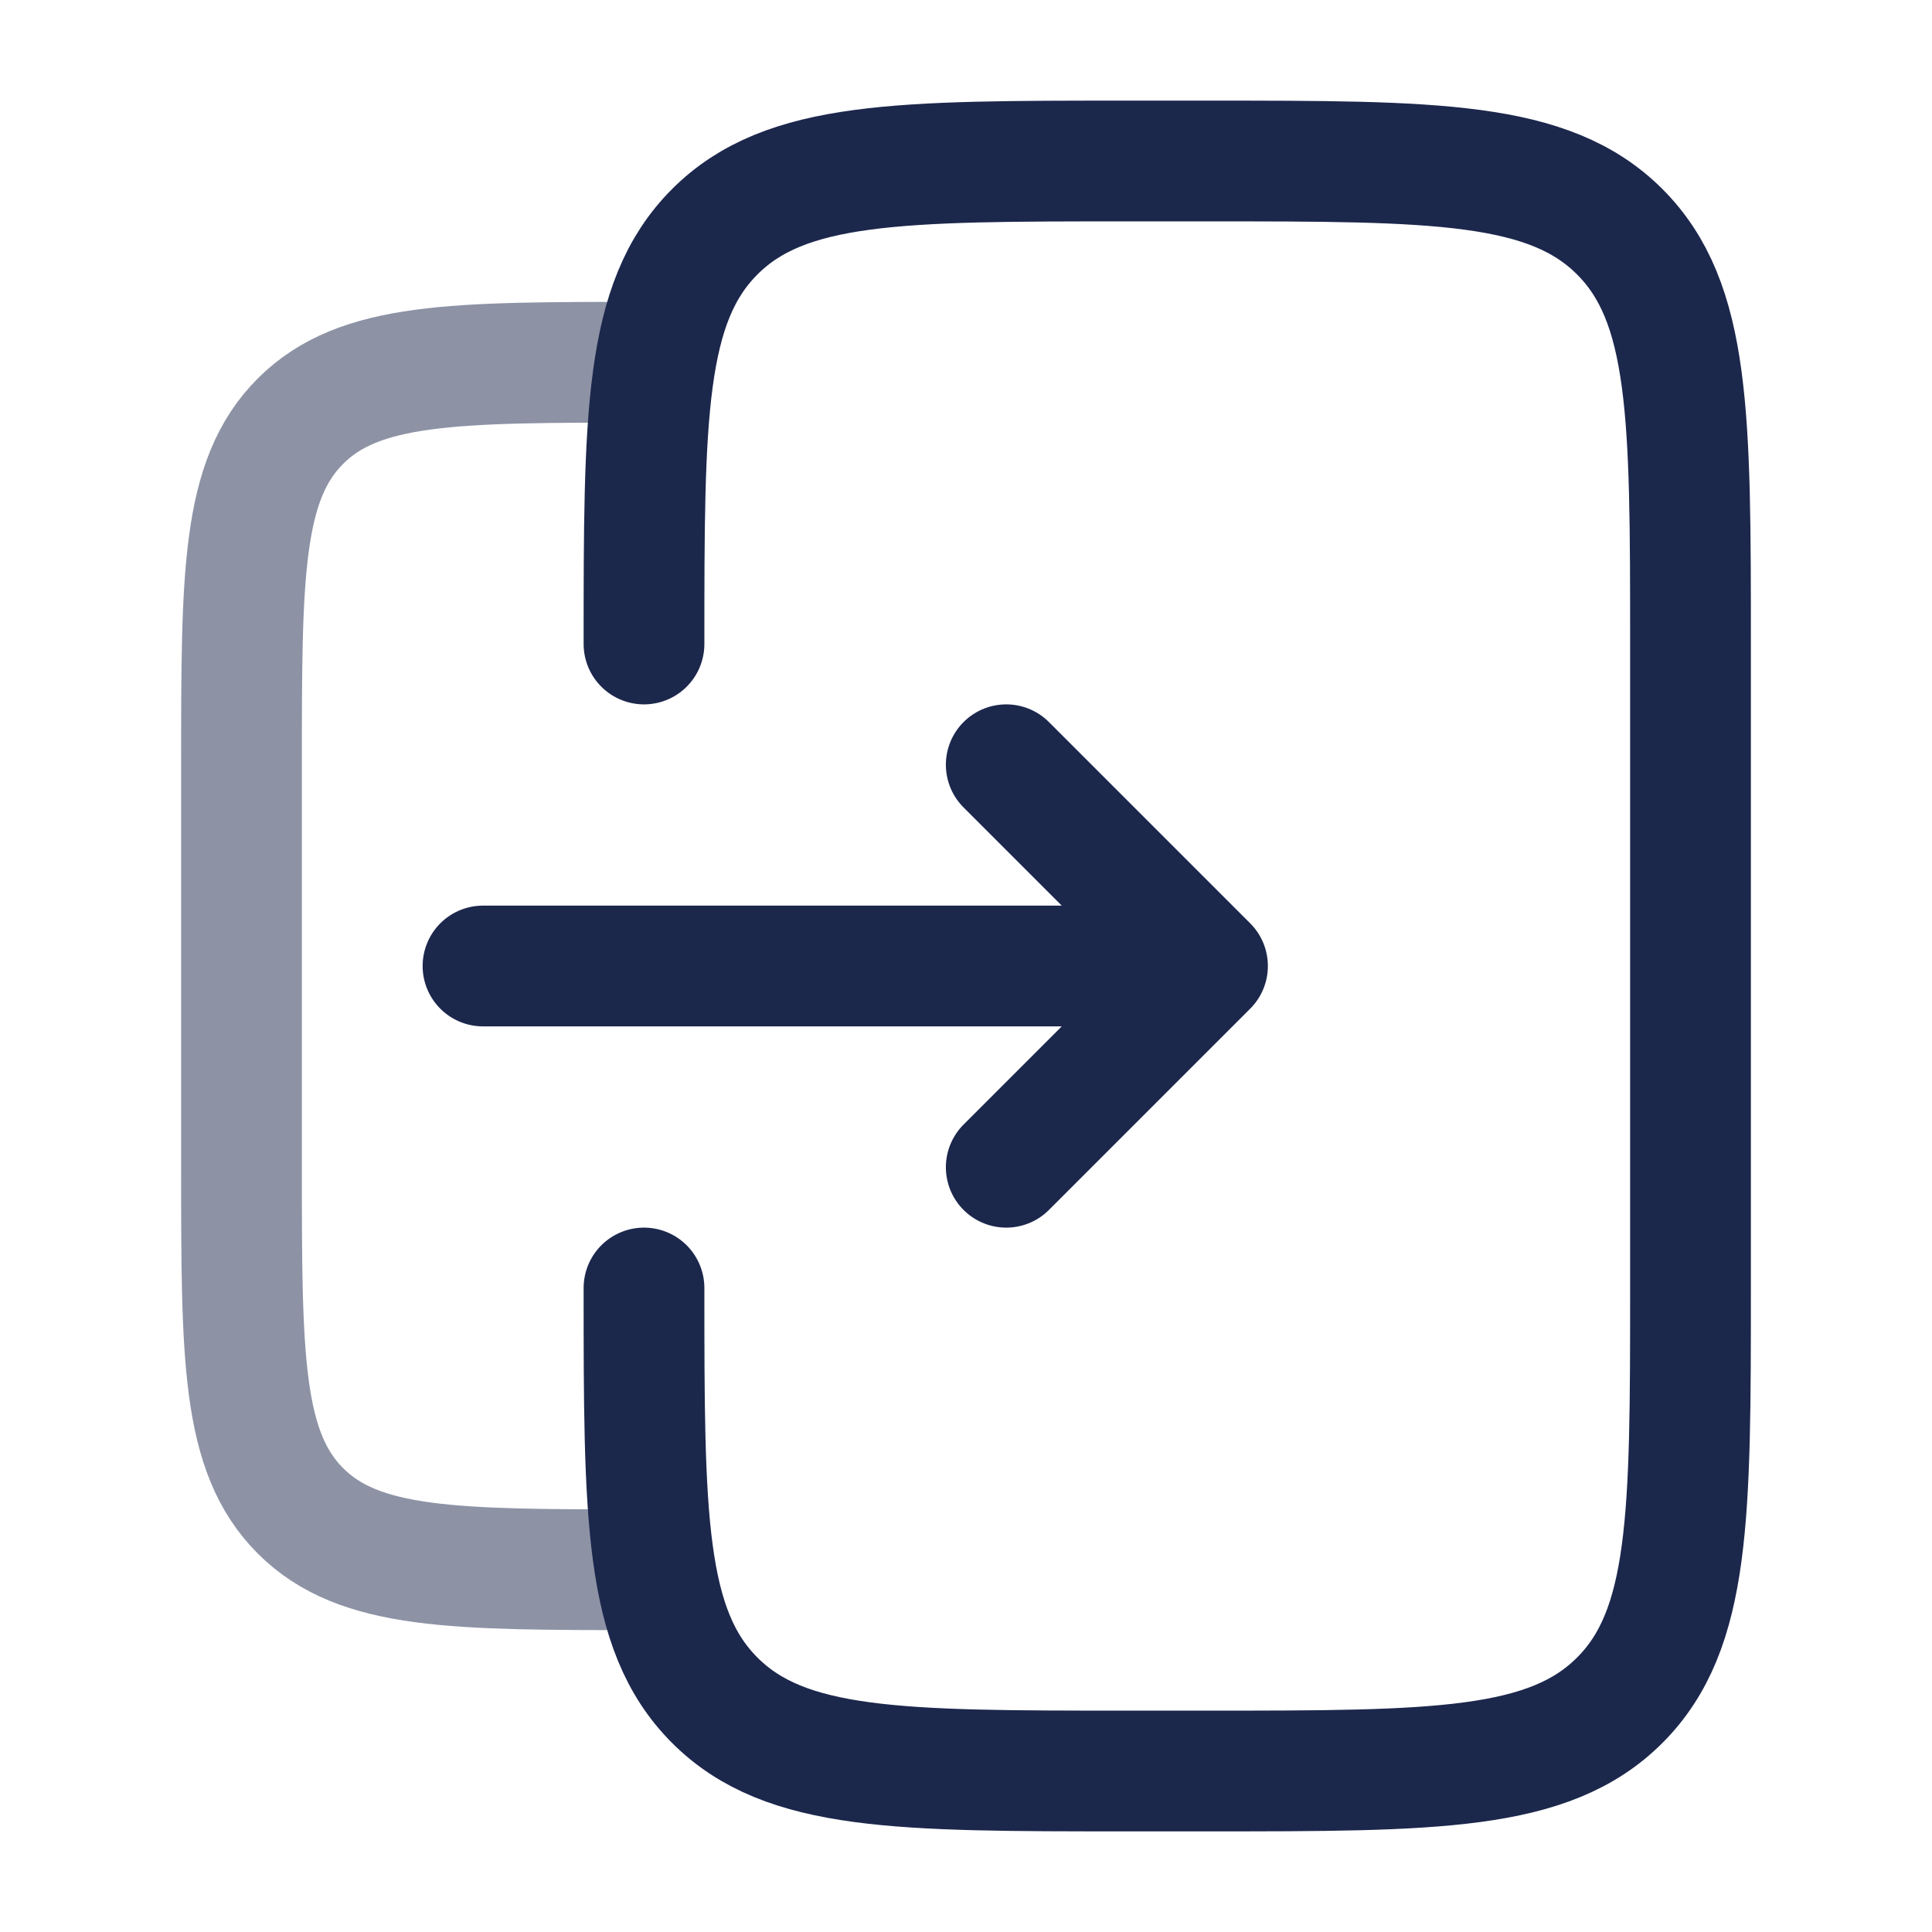
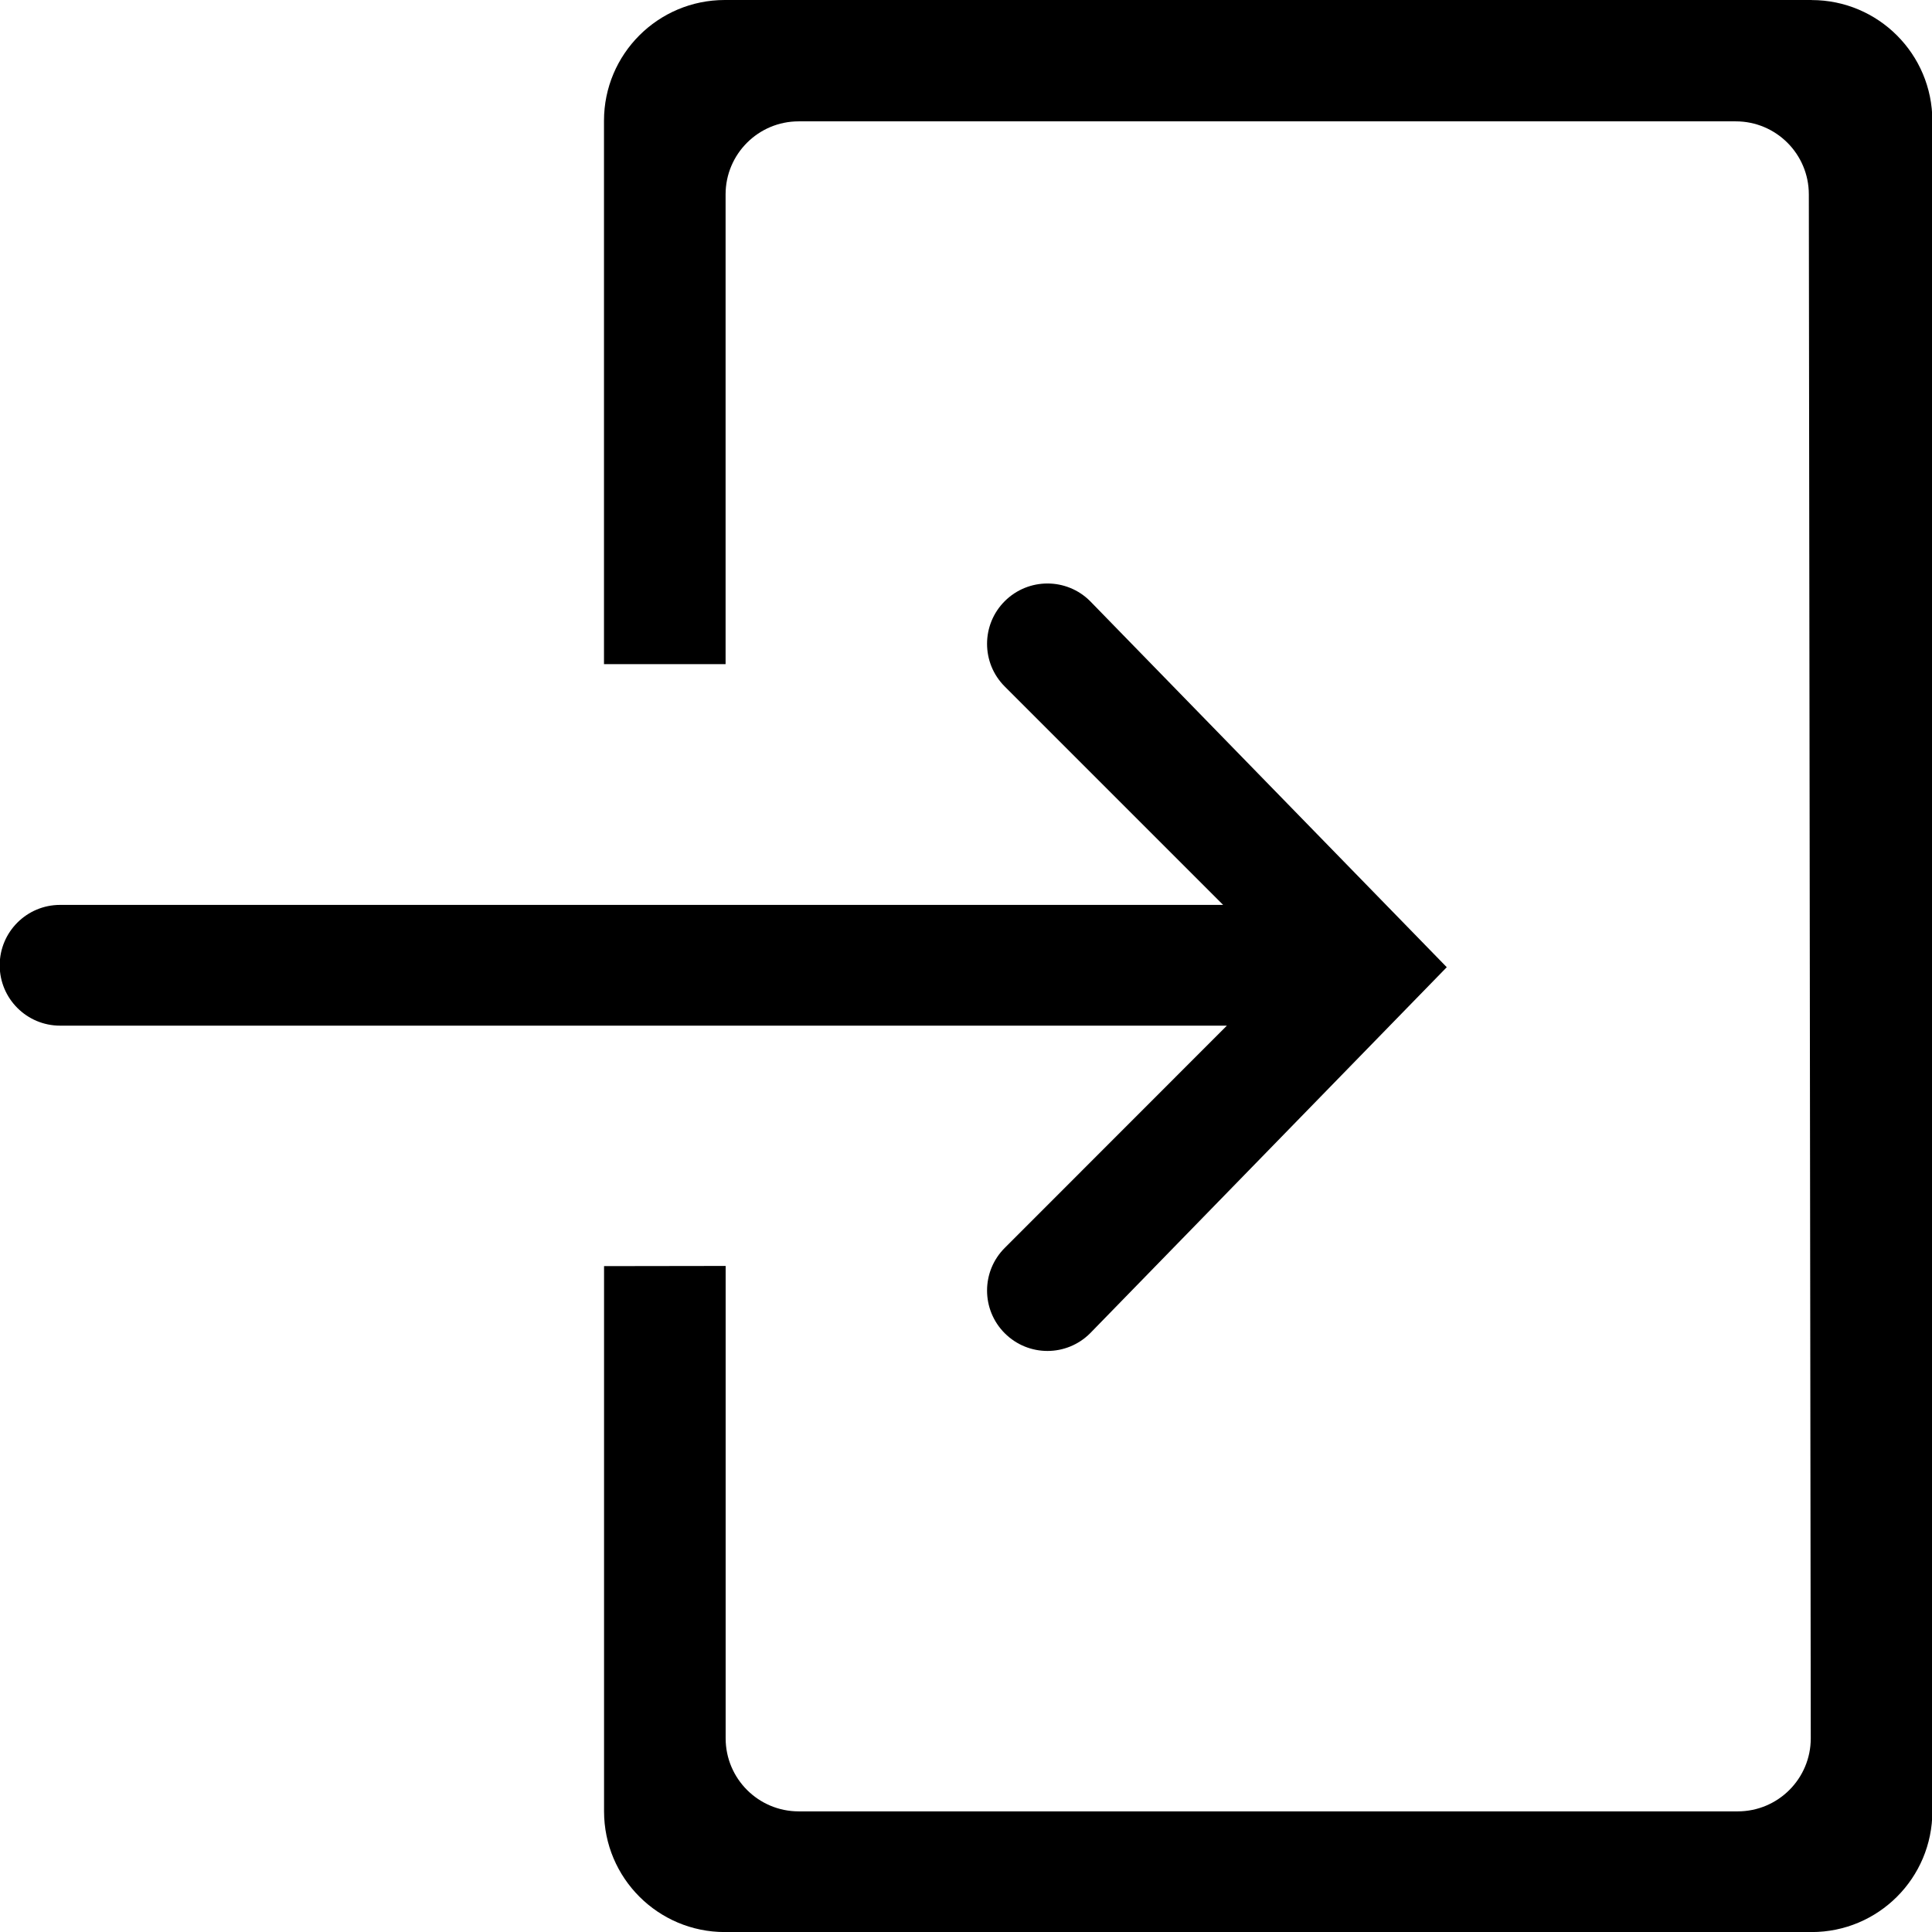
- <svg xmlns="http://www.w3.org/2000/svg" width="256px" height="256px" viewBox="0 0 24 24" fill="none">
-   <g id="SVGRepo_bgCarrier" stroke-width="0" />
-   <g id="SVGRepo_tracerCarrier" stroke-linecap="round" stroke-linejoin="round" />
-   <g id="SVGRepo_iconCarrier">
-     <path d="M8 16C8 18.828 8 20.243 8.879 21.121C9.757 22 11.172 22 14 22H15C17.828 22 19.243 22 20.121 21.121C21 20.243 21 18.828 21 16V8C21 5.172 21 3.757 20.121 2.879C19.243 2 17.828 2 15 2H14C11.172 2 9.757 2 8.879 2.879C8 3.757 8 5.172 8 8" stroke="#1C274C" stroke-width="1.5" stroke-linecap="round" />
-     <path opacity="0.5" d="M8 19.5C5.643 19.5 4.464 19.5 3.732 18.768C3 18.035 3 16.857 3 14.5V9.5C3 7.143 3 5.964 3.732 5.232C4.464 4.5 5.643 4.5 8 4.5" stroke="#1C274C" stroke-width="1.5" />
-     <path d="M6 12L15 12M15 12L12.5 14.5M15 12L12.5 9.5" stroke="#1C274C" stroke-width="1.5" stroke-linecap="round" stroke-linejoin="round" />
-   </g>
+ <svg xmlns="http://www.w3.org/2000/svg" fill="#000000" width="800px" height="800px" viewBox="0 0 32 32" version="1.1">
+   <path d="M16.642 20.669c-0.391 0.39-0.391 1.023-0 1.414 0.195 0.195 0.451 0.293 0.707 0.293s0.512-0.098 0.707-0.293l5.907-6.063-5.907-6.063c-0.39-0.39-1.023-0.39-1.414 0s-0.391 1.024 0 1.414l3.617 3.617h-19.264c-0.552 0-1 0.448-1 1s0.448 1 1 1h19.326zM30.005 0h-18c-1.105 0-2.001 0.895-2.001 2v9h2.014v-7.78c0-0.668 0.542-1.21 1.21-1.21h15.522c0.669 0 1.21 0.542 1.21 1.21l0.032 25.572c0 0.668-0.541 1.21-1.21 1.21h-15.553c-0.668 0-1.21-0.542-1.21-1.21v-7.824l-2.014 0.003v9.030c0 1.105 0.896 2 2.001 2h18c1.105 0 2-0.895 2-2v-28c-0.001-1.105-0.896-2-2-2z" />
</svg>
